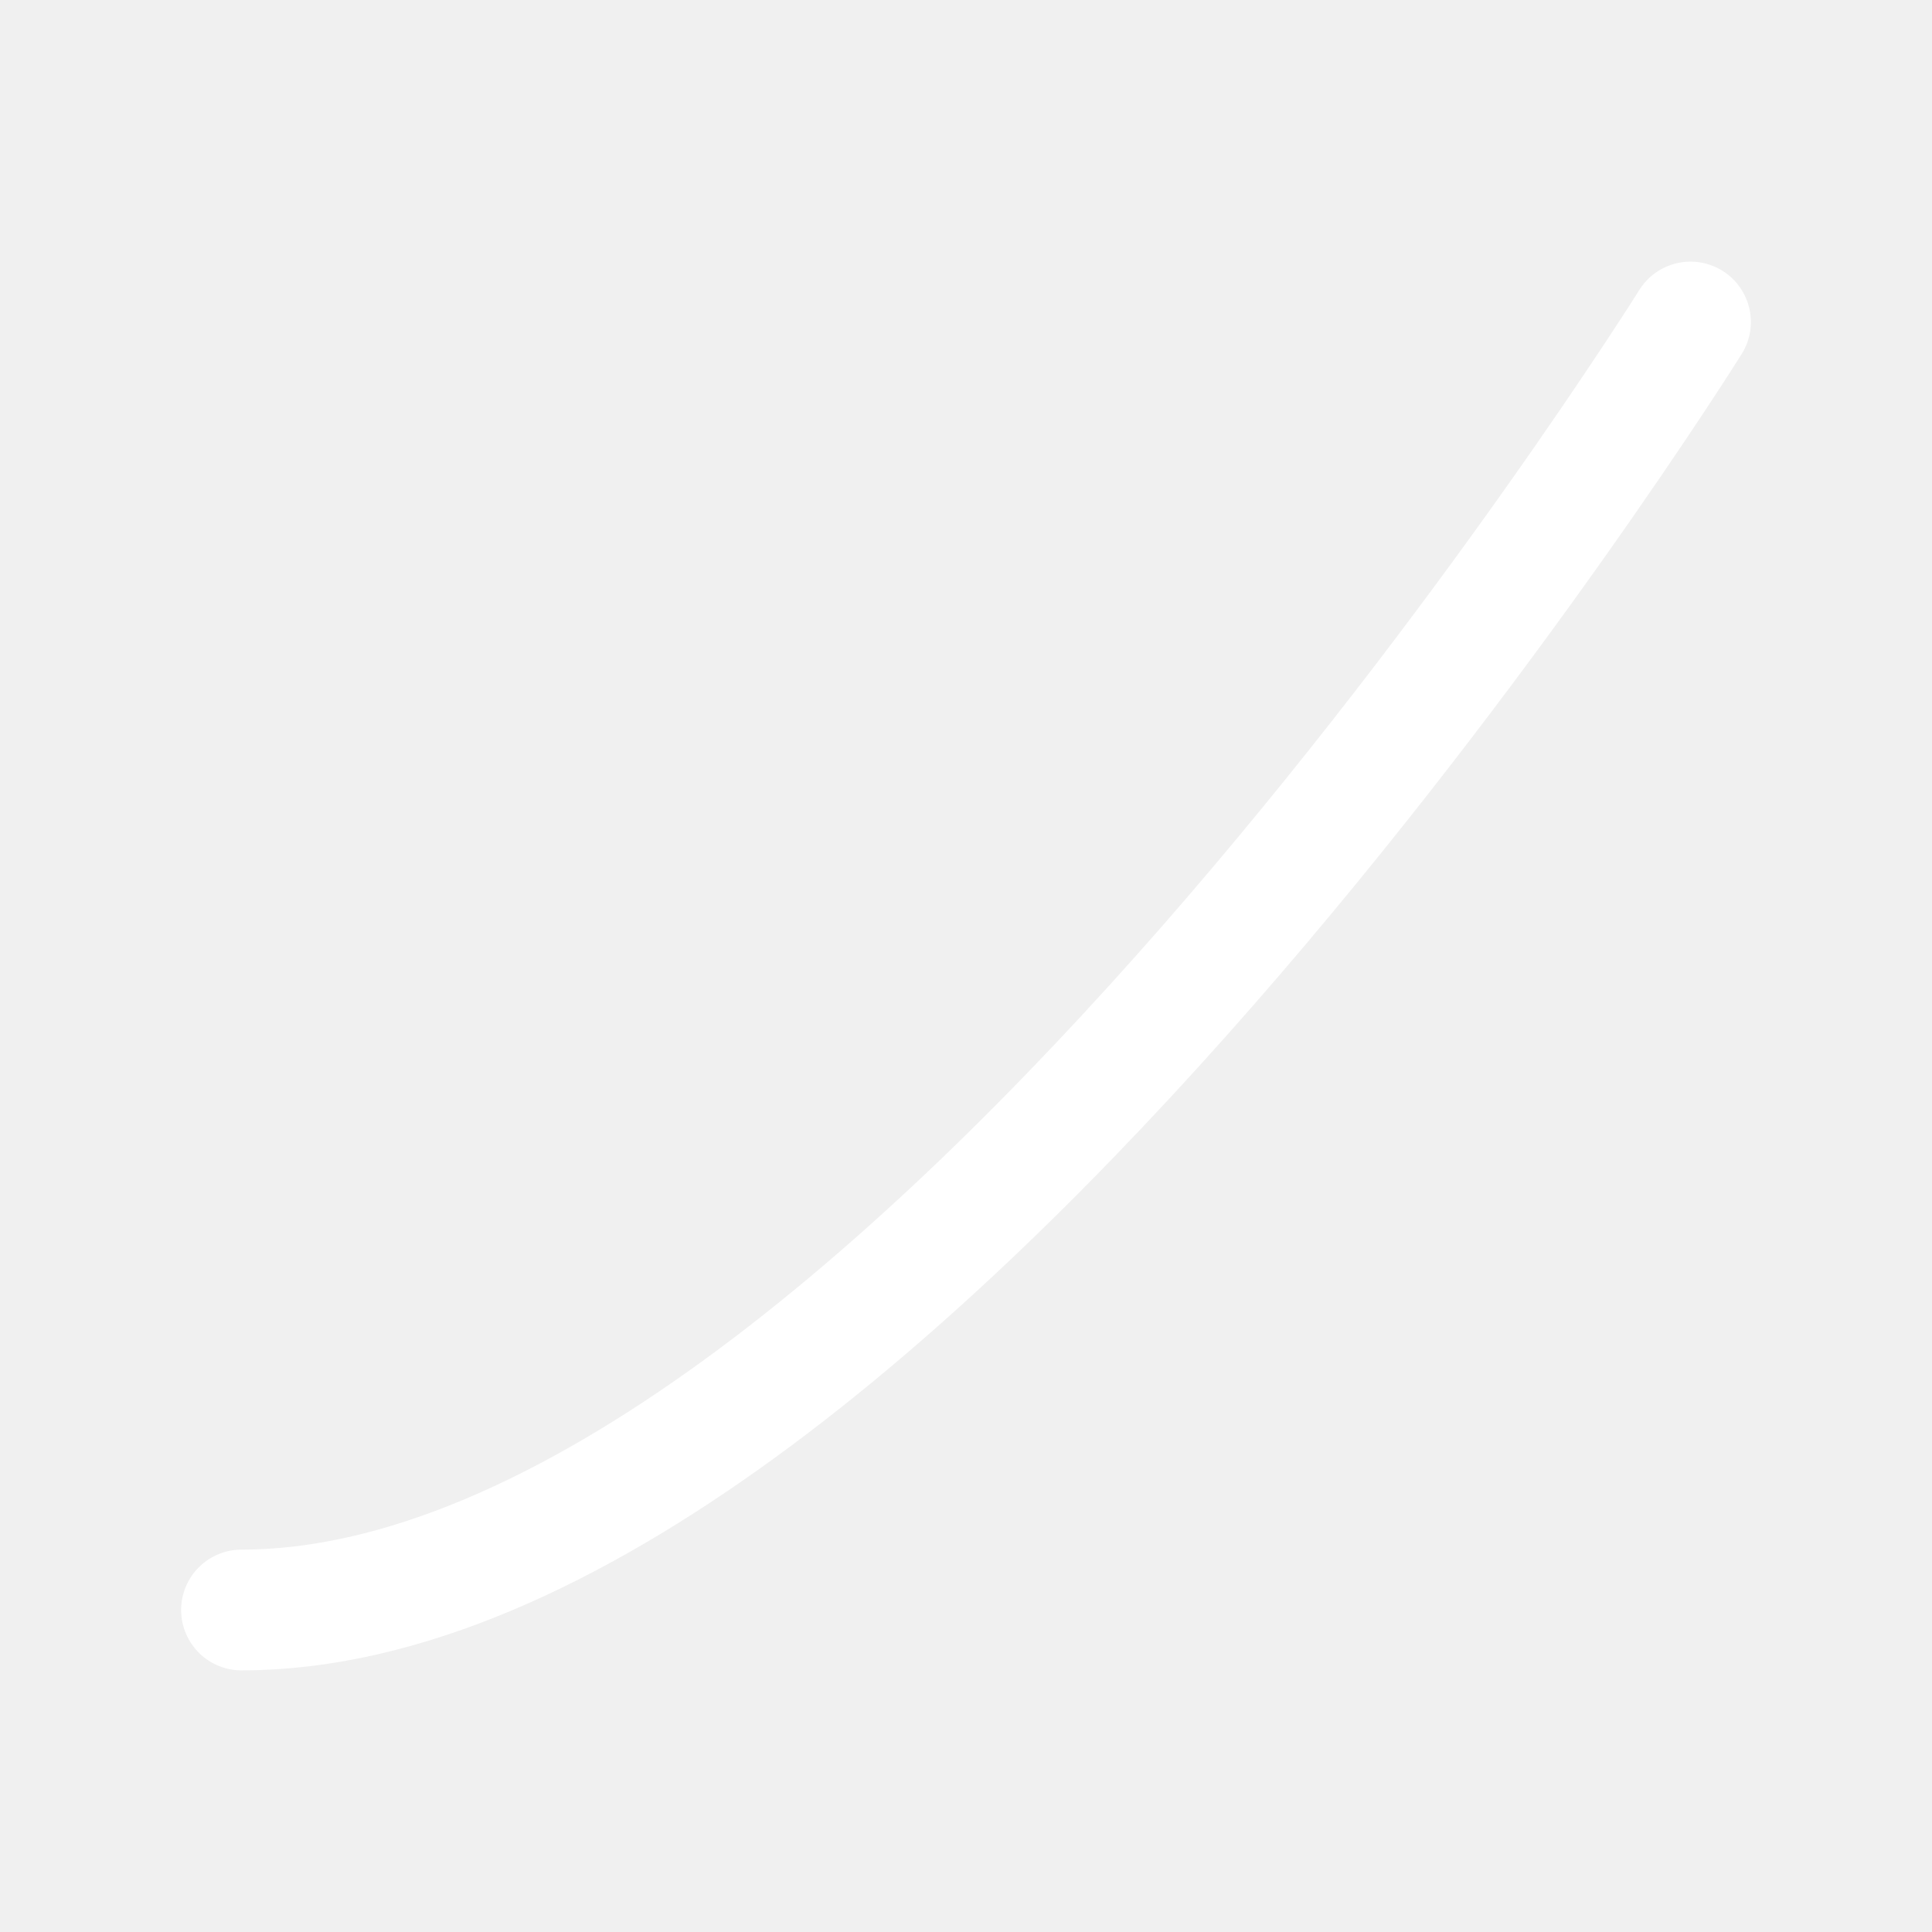
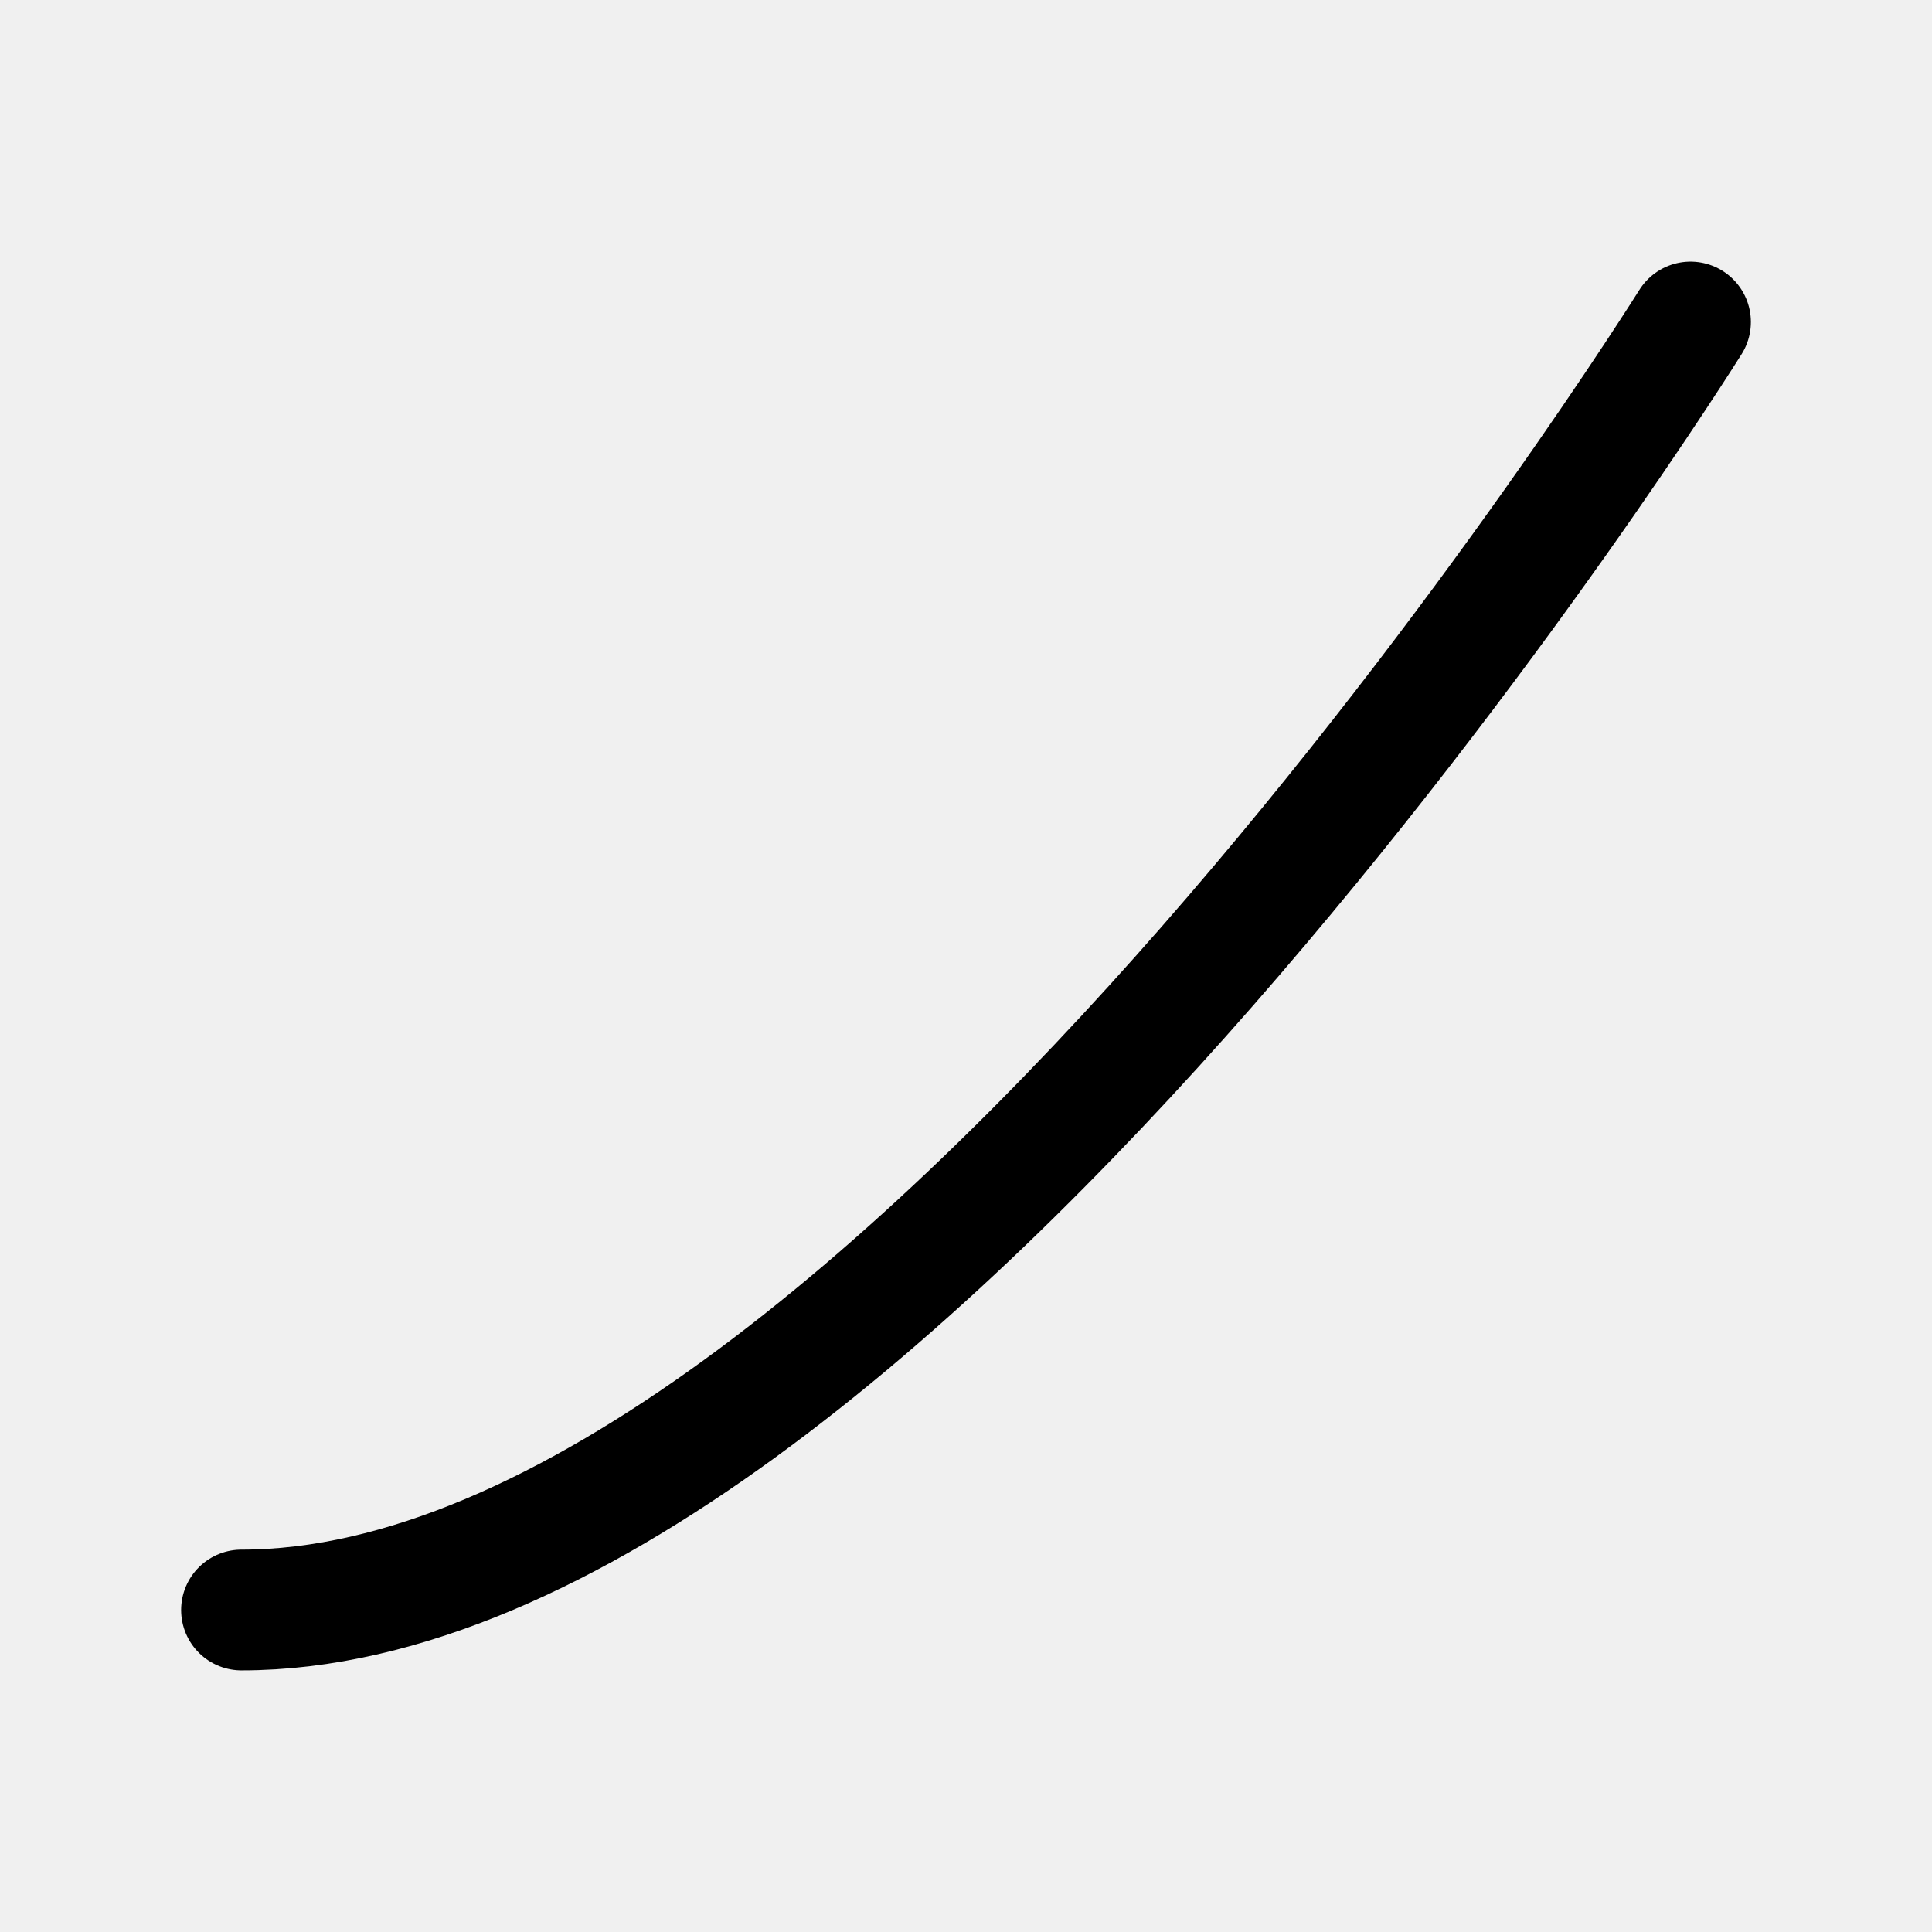
<svg xmlns="http://www.w3.org/2000/svg" width="64px" height="64px" viewBox="0 0 24 24" fill="none">
-   <path d="M3 20C11 20 21 4 21 4" stroke="#FFF" stroke-width="1.5" stroke-linecap="round" stroke-linejoin="round" />
+   <g>
+     <path d="M3 20C11 20 21 4 21 4" stroke="#000" stroke-width="1.5" stroke-linecap="round" stroke-linejoin="round" />
+   </g>
</svg>
